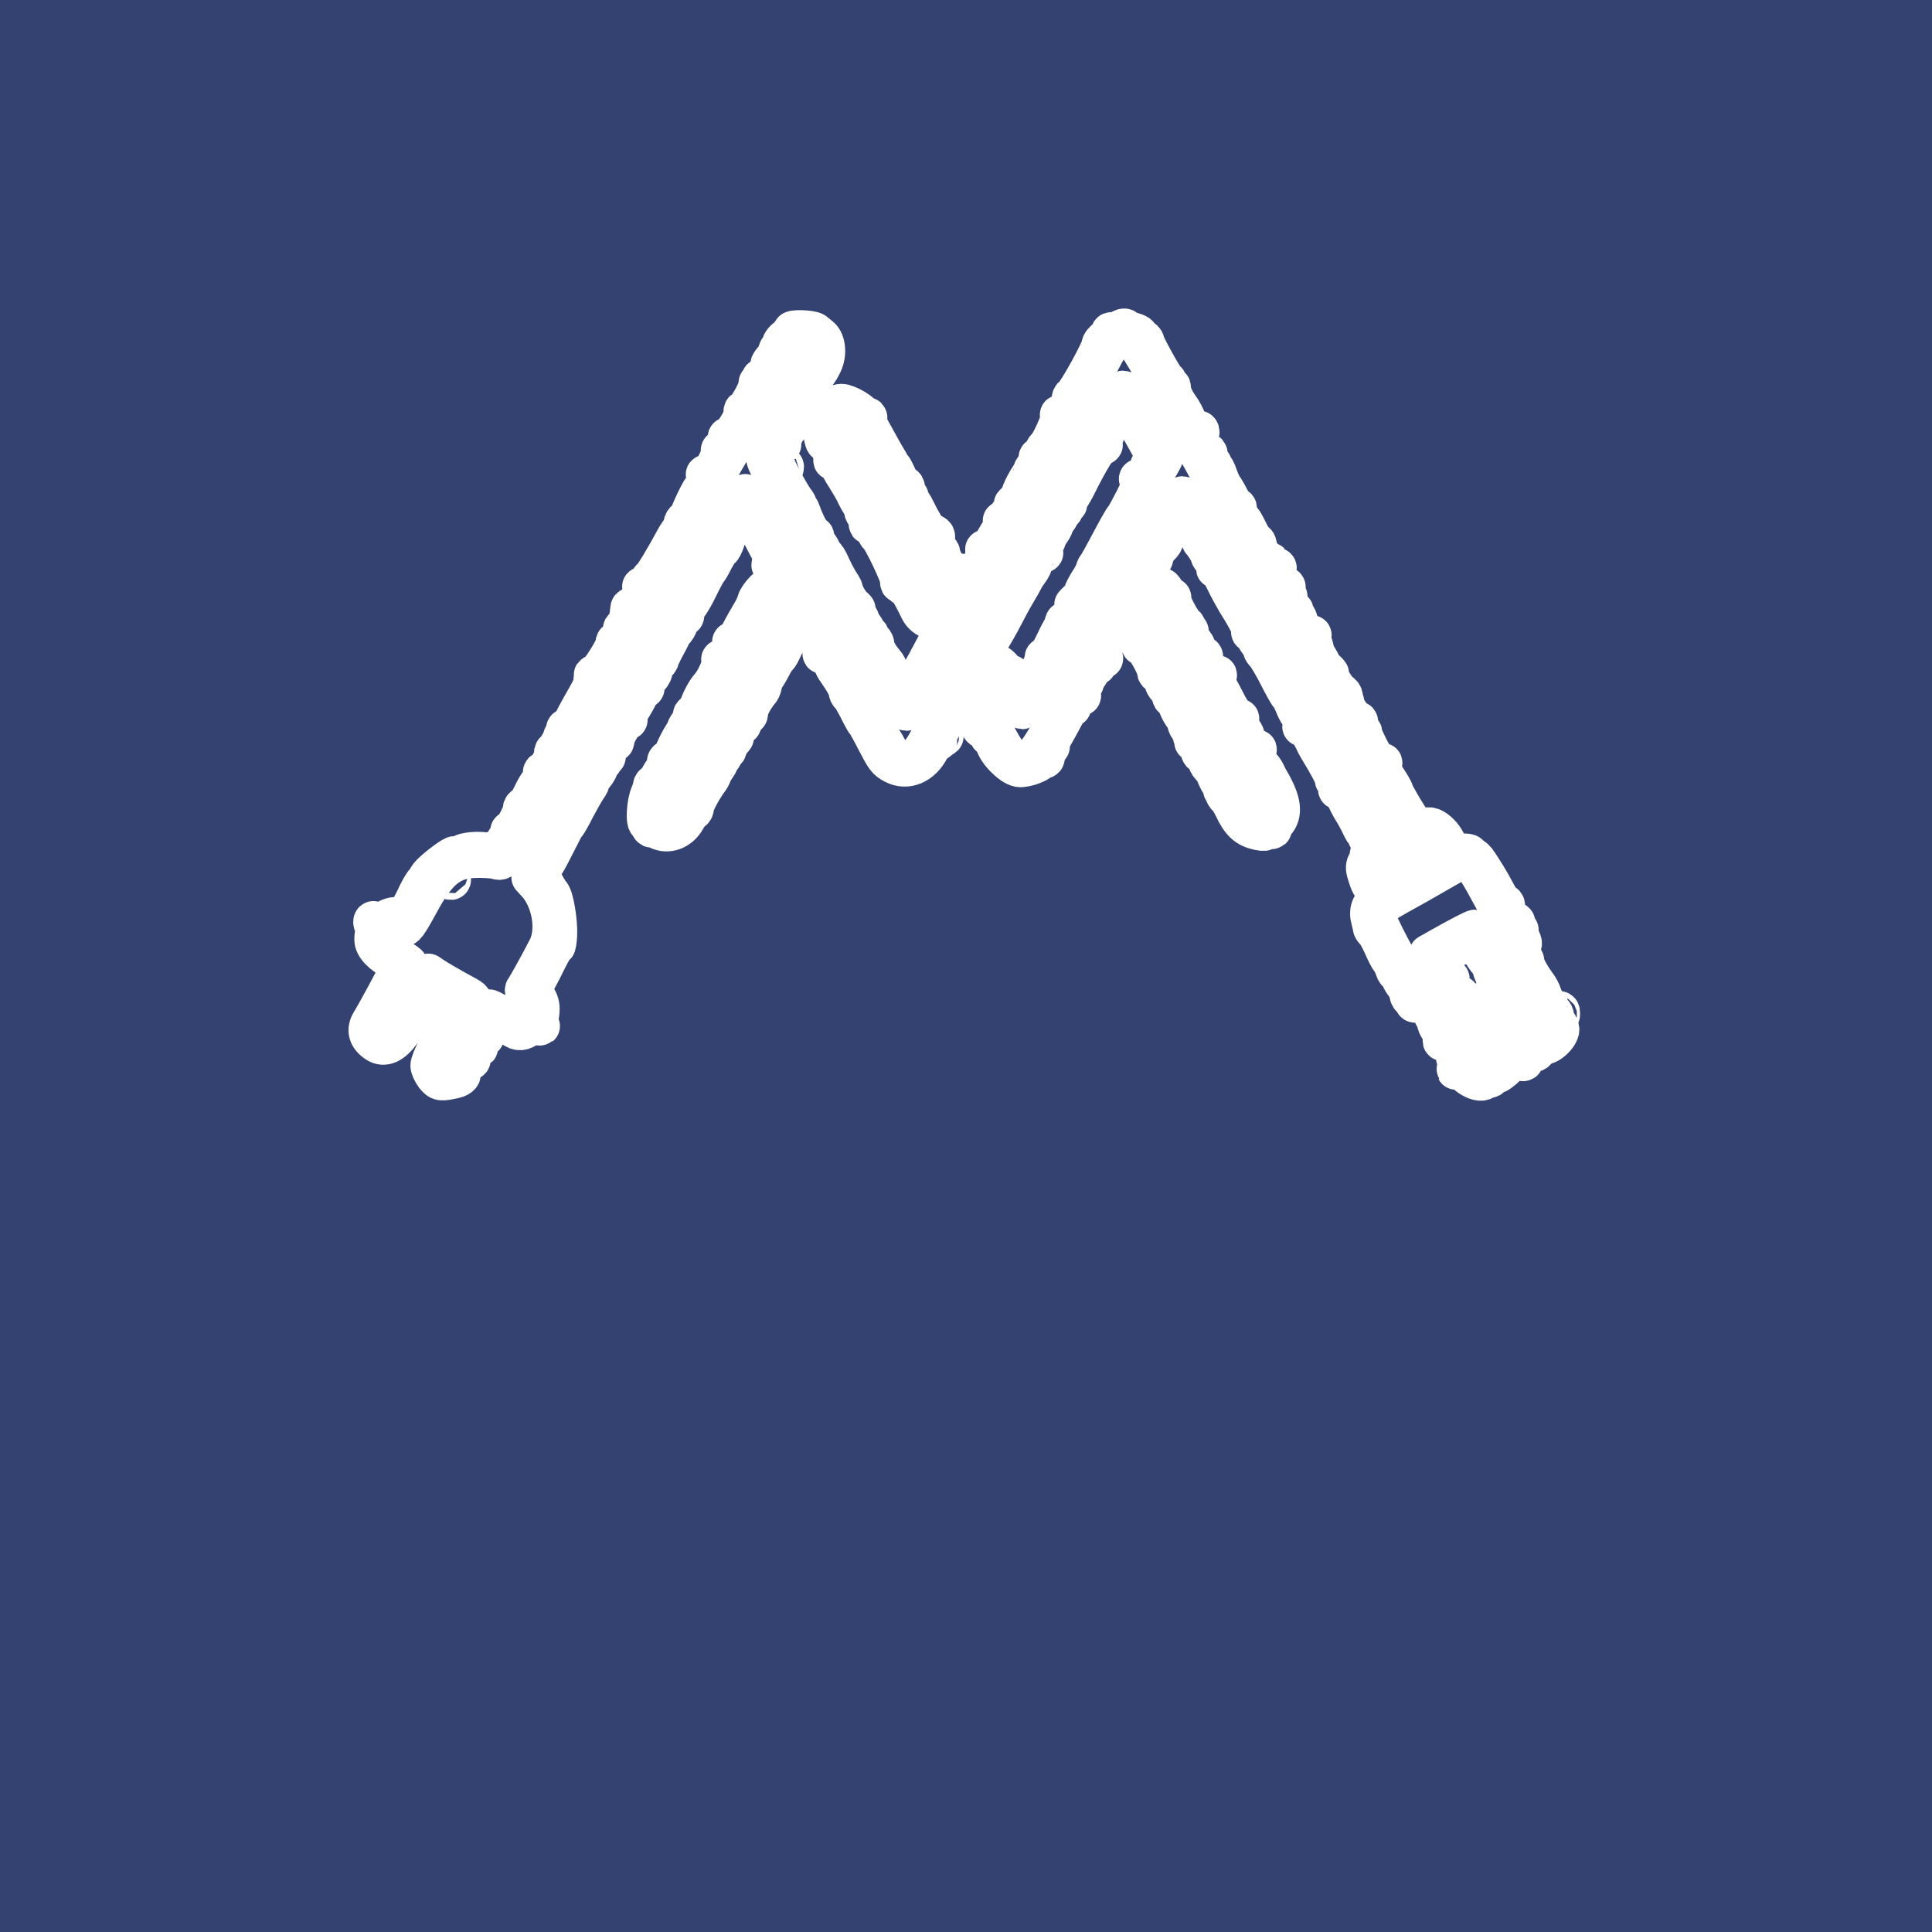
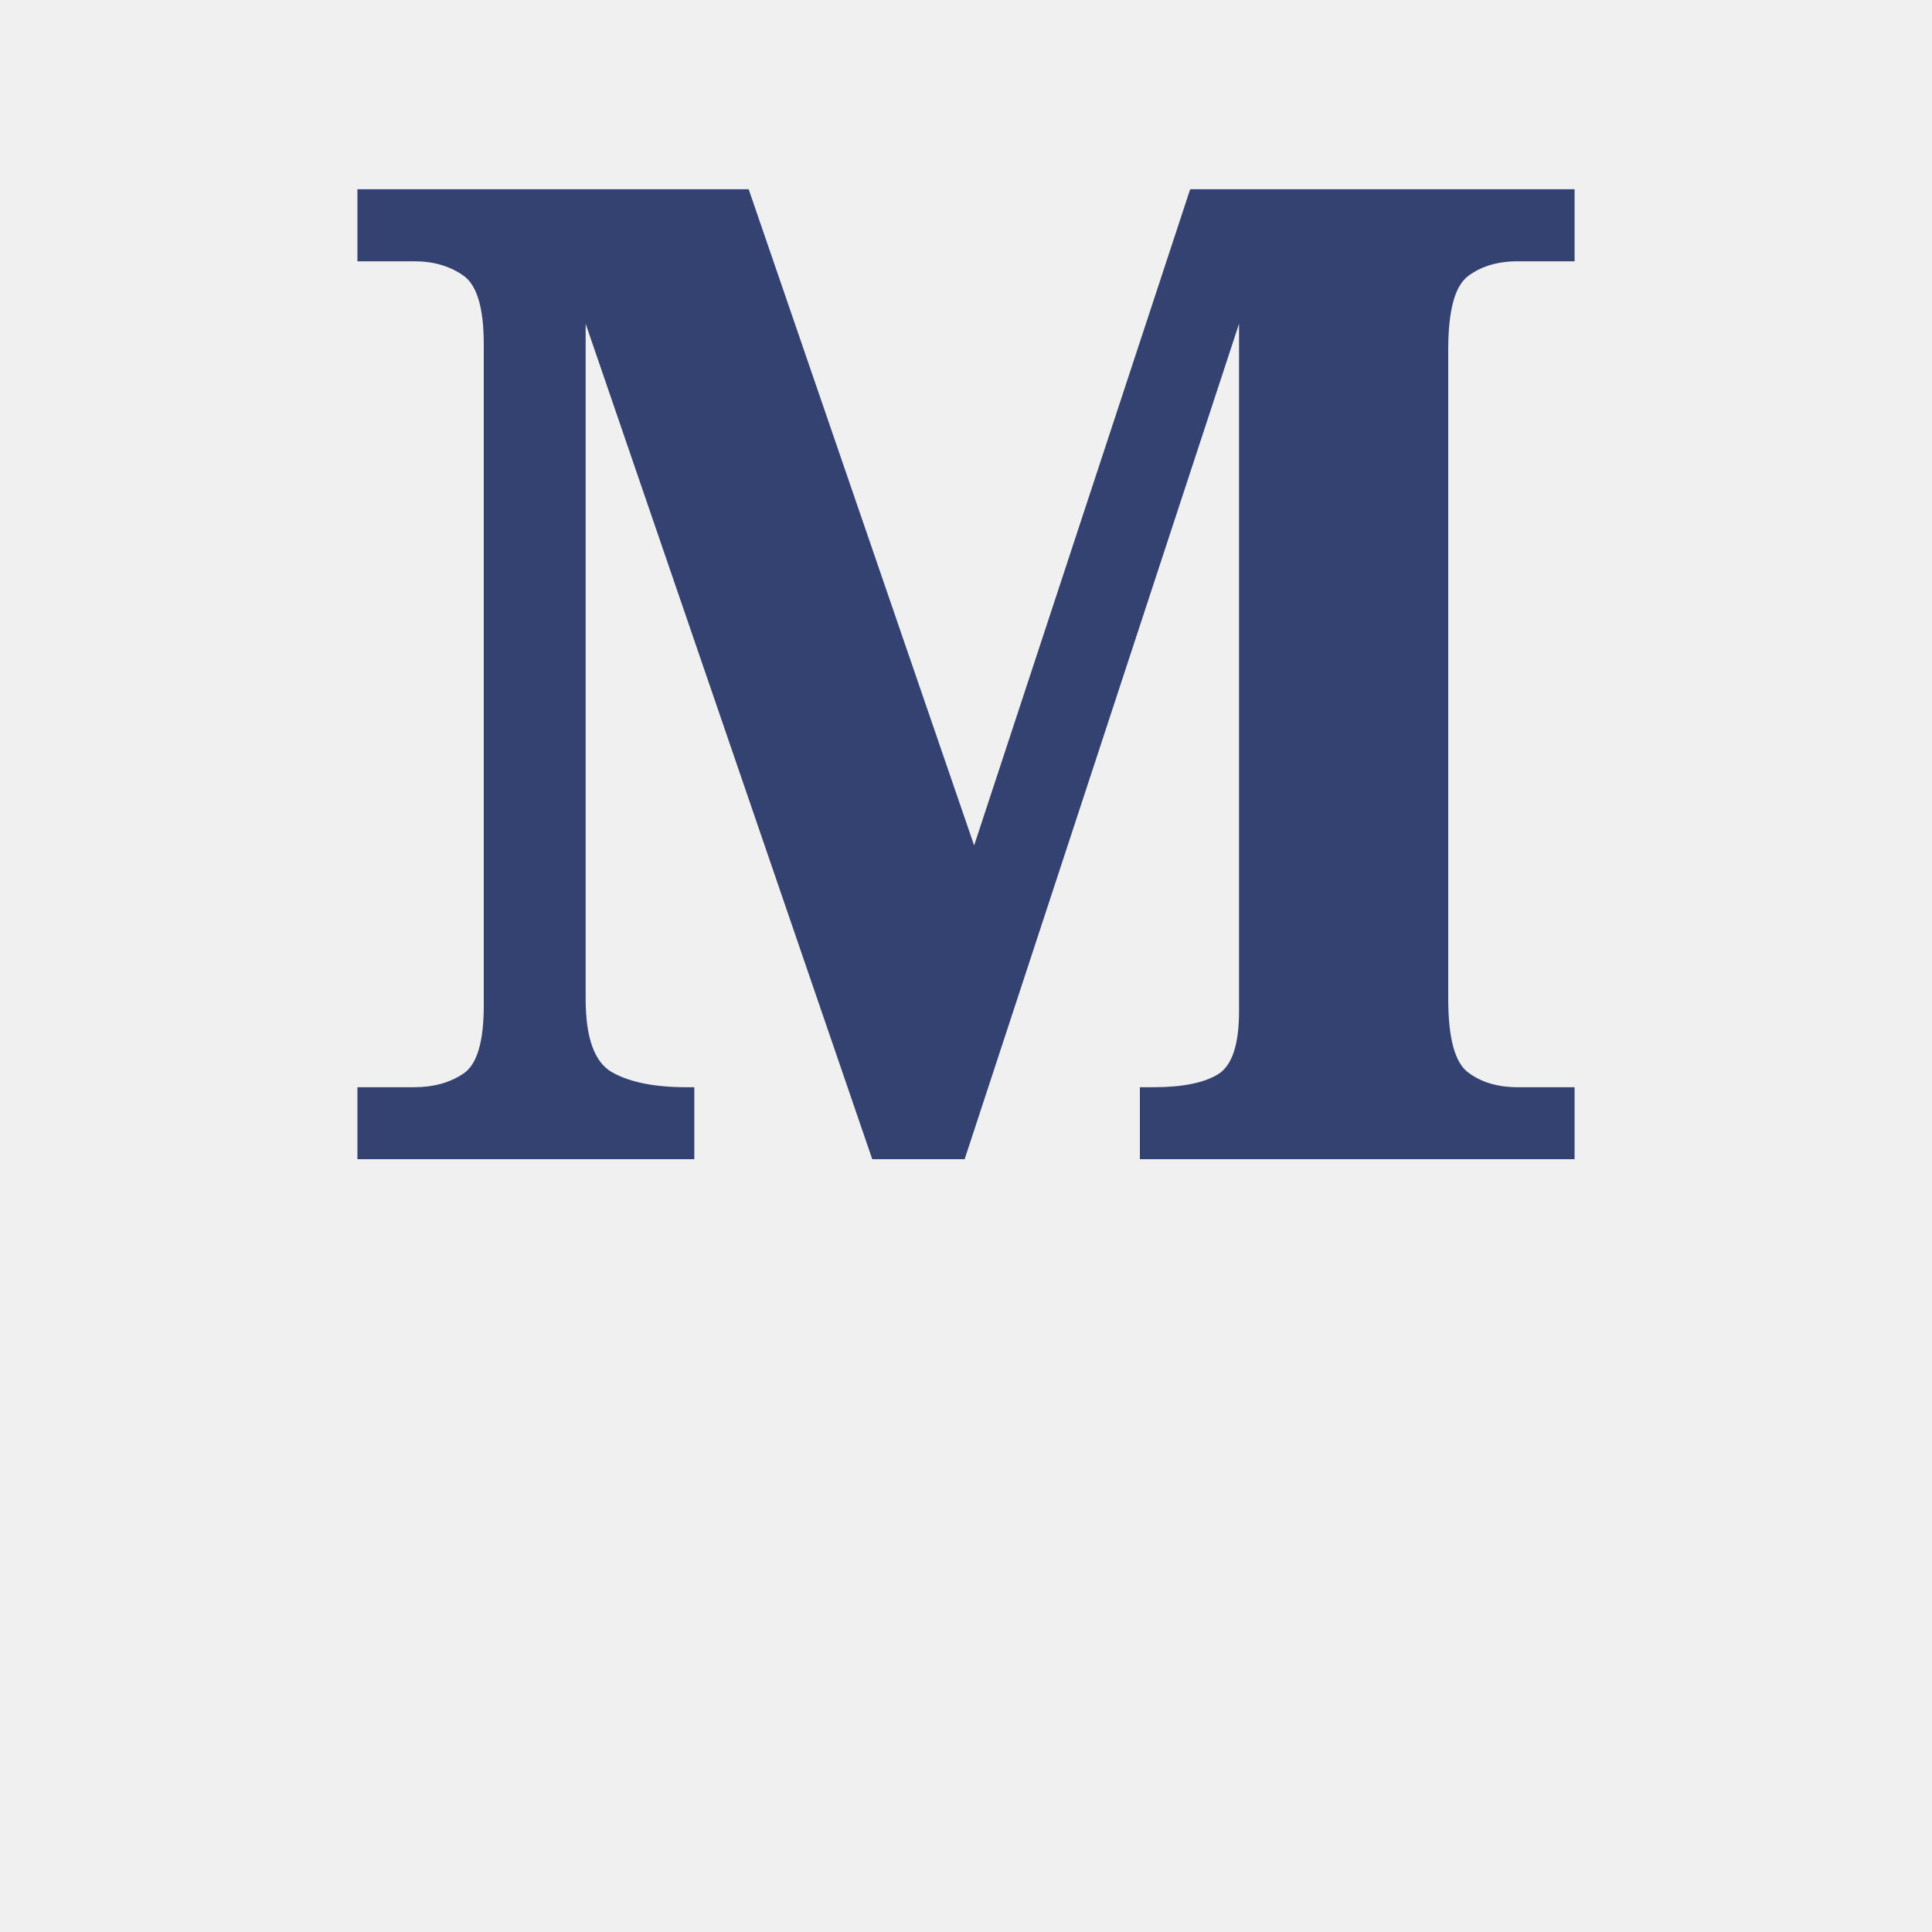
<svg xmlns="http://www.w3.org/2000/svg" width="512" height="512" viewBox="0 0 512 512">
-   <rect width="512" height="512" fill="#344271" />
-   <g transform="translate(-43.4,20.1) scale(0.583)">
-     <g transform="translate(0,572) scale(0.1,-0.1)" fill="#FFFFFF" stroke="#FFFFFF" stroke-width="180" stroke-linejoin="round" stroke-linecap="round">
-       <path d="M5835 4564 c-11 -8 -25 -12 -33 -9 -7 2 -11 1 -8 -4 3 -5 -5 -16 -19 -25 -14 -9 -25 -23 -25 -31 0 -20 -109 -218 -126 -228 -7 -4 -11 -13 -8 -20 6 -16 -40 -79 -51 -69 -5 4 -5 1 -1 -6 7 -12 -46 -130 -64 -142 -4 -3 -10 -15 -14 -28 -4 -12 -12 -20 -17 -17 -5 3 -6 0 -3 -8 3 -8 -2 -21 -10 -30 -9 -9 -16 -18 -16 -21 0 -4 -11 -24 -25 -45 -13 -22 -27 -51 -31 -65 -3 -15 -14 -31 -23 -36 -9 -5 -12 -10 -8 -10 5 0 -1 -13 -12 -29 -12 -16 -21 -34 -21 -41 0 -6 -5 -8 -12 -4 -7 4 -8 3 -4 -5 4 -6 -1 -23 -11 -39 -10 -15 -27 -44 -37 -65 -14 -28 -22 -34 -29 -25 -6 9 -7 8 -3 -5 5 -15 -29 -91 -54 -122 -11 -13 -50 -80 -75 -130 -9 -16 -31 -57 -50 -90 -19 -33 -53 -97 -77 -142 -23 -45 -45 -80 -48 -78 -3 2 -6 -4 -7 -14 -2 -21 -42 -91 -53 -91 -9 0 -28 28 -65 95 -14 25 -22 45 -19 45 4 0 -1 10 -12 23 -26 30 -44 64 -44 82 0 9 -7 18 -15 21 -8 4 -12 10 -9 15 3 5 0 9 -5 9 -6 0 -11 6 -11 14 0 7 -7 19 -15 26 -9 7 -13 15 -11 18 3 3 -4 18 -16 35 -13 19 -16 28 -7 23 7 -4 4 1 -8 11 -18 15 -42 56 -47 83 -1 3 -9 16 -18 30 -9 14 -26 46 -38 73 -11 26 -25 47 -30 47 -6 0 -10 6 -10 13 0 8 -9 24 -20 37 -11 12 -17 27 -14 31 3 5 1 9 -4 9 -10 0 -41 59 -57 107 -4 13 -11 21 -15 18 -4 -3 -11 2 -14 11 -4 10 -2 13 7 8 6 -4 5 1 -4 12 -9 10 -37 58 -62 105 -42 79 -54 127 -29 122 5 -1 9 5 8 15 0 9 5 16 12 14 8 -1 11 2 8 7 -6 9 20 67 34 76 5 3 7 12 3 20 -3 8 -1 15 3 15 5 0 23 26 39 58 17 31 33 59 36 62 9 7 40 69 38 76 0 4 3 10 8 13 5 3 17 23 27 44 20 43 15 98 -10 120 -8 6 -20 17 -27 22 -14 11 -108 14 -101 3 3 -4 -9 -17 -25 -29 -17 -12 -27 -28 -24 -35 3 -8 0 -14 -6 -14 -6 0 -11 -7 -11 -15 0 -8 -8 -23 -17 -32 -10 -10 -18 -22 -19 -28 -1 -24 -25 -66 -34 -60 -6 4 -7 -1 -3 -11 4 -12 3 -15 -6 -10 -8 5 -11 3 -9 -7 3 -17 -52 -117 -65 -117 -4 0 -5 -4 -2 -10 8 -14 -56 -120 -69 -113 -5 3 -6 1 -2 -5 9 -15 -15 -63 -28 -55 -6 3 -8 3 -4 -2 4 -4 -7 -34 -24 -67 -23 -43 -34 -55 -41 -46 -6 9 -7 8 -3 -4 3 -10 1 -28 -4 -40 -5 -13 -9 -18 -9 -13 -1 6 -15 -19 -33 -55 -17 -36 -31 -69 -30 -73 1 -4 -5 -10 -13 -13 -8 -4 -15 -14 -15 -23 0 -9 -5 -22 -11 -28 -5 -5 -18 -24 -27 -41 -44 -82 -96 -168 -104 -173 -6 -3 -9 -9 -9 -13 3 -21 -1 -26 -21 -26 -19 0 -20 -2 -8 -10 13 -9 13 -11 0 -20 -8 -5 -11 -10 -7 -10 5 0 0 -14 -10 -30 -10 -17 -23 -28 -30 -26 -7 3 -14 1 -14 -4 -5 -37 -7 -52 -8 -70 0 -11 -6 -19 -13 -18 -7 2 -13 -1 -13 -7 -2 -23 -17 -55 -26 -55 -5 0 -8 -3 -7 -7 5 -17 -75 -143 -90 -144 -11 0 -12 -2 -4 -6 6 -2 12 -9 12 -14 0 -6 -5 -7 -11 -4 -6 4 -9 1 -8 -6 3 -14 -6 -32 -56 -119 -14 -25 -31 -57 -38 -73 -6 -15 -17 -25 -23 -23 -7 3 -10 -3 -7 -15 3 -11 0 -19 -6 -19 -7 0 -10 -4 -7 -9 3 -5 -1 -14 -9 -21 -8 -7 -13 -16 -10 -20 3 -4 -2 -11 -11 -14 -9 -4 -14 -9 -11 -12 8 -9 -31 -84 -43 -84 -6 0 -9 -3 -9 -7 3 -18 -2 -32 -13 -45 -7 -7 -23 -34 -35 -60 -13 -27 -27 -48 -33 -48 -5 0 -10 -6 -10 -12 0 -23 -46 -109 -54 -101 -4 4 -4 0 -1 -9 4 -9 0 -18 -8 -21 -9 -3 -18 -19 -22 -36 -8 -36 -24 -49 -36 -30 -6 10 -9 10 -9 2 0 -7 -6 -10 -13 -7 -31 11 -104 10 -130 -3 -16 -8 -31 -12 -34 -9 -5 5 -75 -46 -110 -81 -12 -12 -19 -24 -15 -27 3 -3 0 -6 -6 -6 -6 0 -23 -26 -38 -57 -43 -92 -61 -114 -90 -107 -15 4 -37 -1 -60 -16 -29 -17 -39 -18 -45 -8 -6 9 -9 9 -9 1 0 -6 5 -15 10 -18 6 -4 7 -12 3 -18 -5 -7 -8 -25 -8 -42 -1 -31 36 -70 98 -101 24 -13 38 -44 20 -44 -5 0 -13 -10 -19 -23 -19 -39 -94 -177 -114 -209 -22 -36 -12 -68 27 -94 35 -22 72 -5 114 54 19 26 35 50 35 55 1 4 2 14 3 22 0 9 11 20 24 25 12 5 16 9 9 9 -12 1 2 29 31 66 4 6 13 18 20 28 12 17 14 17 42 -5 16 -12 26 -17 22 -10 -5 6 8 2 27 -11 21 -13 33 -28 30 -36 -3 -11 -1 -11 9 -3 14 12 27 7 27 -10 0 -5 -5 -6 -12 -2 -6 4 -8 3 -5 -4 10 -15 -3 -43 -17 -35 -6 3 -8 3 -4 -2 4 -4 0 -22 -9 -39 -10 -17 -16 -34 -15 -38 1 -5 -3 -8 -8 -8 -6 0 -10 -6 -10 -14 0 -8 -3 -16 -7 -18 -13 -5 -63 -107 -63 -127 0 -10 10 -31 21 -46 22 -27 26 -27 91 -13 10 2 21 8 25 13 4 4 2 5 -4 1 -7 -4 -13 -2 -13 3 0 6 4 11 9 11 5 0 14 14 21 31 8 18 18 28 26 25 8 -3 11 0 8 9 -8 19 15 57 28 49 7 -4 8 -3 4 4 -8 14 18 55 28 45 4 -4 4 1 0 11 -5 12 -2 23 8 30 15 11 18 17 18 36 0 6 7 10 15 10 8 0 15 -5 15 -11 0 -5 5 -7 10 -4 6 3 10 1 10 -4 0 -6 8 -11 18 -11 9 0 26 -7 36 -15 26 -20 46 -19 76 5 19 14 28 16 40 7 12 -9 13 -9 3 3 -14 16 -18 34 -5 26 5 -3 9 12 10 33 2 26 -4 46 -19 65 l-21 26 22 43 c13 23 37 70 54 105 17 35 34 61 36 58 3 -2 6 19 8 47 3 61 -15 173 -32 190 -6 7 -17 24 -25 40 -8 15 -18 27 -22 27 -10 0 1 42 16 60 7 8 25 40 40 70 54 106 58 115 65 120 3 3 21 34 39 70 19 36 42 77 53 93 11 15 16 27 13 27 -4 0 5 14 19 31 14 17 24 35 20 40 -3 5 1 12 10 15 9 3 12 12 9 21 -4 11 -2 14 6 9 6 -4 11 -4 10 1 -4 12 23 63 33 63 4 0 7 3 6 8 -4 15 46 101 55 95 6 -3 7 -1 3 6 -4 6 1 23 12 39 11 15 27 44 37 64 9 21 21 36 25 33 5 -3 7 3 6 12 -2 10 7 27 19 38 12 12 19 27 17 34 -3 8 3 20 12 27 10 7 18 18 19 26 2 7 15 35 30 62 15 27 27 52 27 57 0 5 4 9 9 9 5 0 15 16 21 35 6 19 16 33 21 30 5 -4 6 1 3 9 -3 8 3 23 13 33 11 11 34 50 52 88 19 39 37 72 40 75 4 3 18 26 31 53 14 26 28 47 32 47 3 0 12 17 19 38 6 20 15 39 18 42 3 3 15 23 26 45 11 22 26 46 33 54 18 19 32 0 103 -141 12 -24 42 -78 67 -122 37 -64 42 -80 31 -88 -11 -8 -11 -9 3 -5 12 4 22 -6 38 -41 12 -26 25 -49 29 -52 11 -8 92 -154 90 -164 0 -5 5 -13 13 -17 11 -7 10 -11 -2 -19 -12 -8 -11 -10 7 -10 18 0 34 -21 38 -50 0 -3 15 -26 33 -52 17 -26 32 -53 32 -62 0 -8 4 -17 9 -21 5 -3 22 -31 38 -63 15 -31 31 -59 34 -62 4 -3 24 -39 45 -80 43 -83 49 -91 81 -108 59 -32 127 -3 164 69 11 22 24 37 29 34 6 -3 7 1 4 10 -4 9 2 28 13 43 10 15 25 42 32 60 8 17 18 32 23 32 5 0 6 5 3 10 -3 6 -1 10 4 10 6 0 11 6 11 14 0 8 7 22 16 30 8 9 13 16 9 16 -8 0 26 64 38 72 6 3 12 15 13 24 2 10 11 24 21 32 10 7 18 18 18 25 0 12 24 59 65 127 11 19 30 53 41 75 11 22 33 63 49 90 17 28 33 57 37 65 3 8 15 26 25 39 10 13 18 30 18 37 0 20 32 54 44 47 6 -4 5 0 -2 9 -10 12 -9 18 3 28 8 7 15 17 15 22 0 6 9 22 20 38 11 15 17 29 14 32 -2 3 2 11 11 18 8 7 15 19 15 26 0 8 5 14 10 14 6 0 10 7 10 15 0 8 5 15 11 15 5 0 8 4 4 9 -3 5 -1 12 4 16 5 3 21 29 36 58 63 127 107 197 118 190 6 -3 7 -1 3 5 -6 11 28 91 44 102 4 3 15 24 25 47 12 26 23 39 32 36 7 -3 13 -11 13 -19 0 -8 4 -14 9 -14 5 0 11 -8 15 -17 3 -10 24 -49 46 -88 22 -38 45 -81 50 -94 12 -28 4 -64 -12 -55 -7 5 -9 1 -5 -9 4 -10 1 -17 -5 -17 -6 0 -9 -3 -5 -6 10 -10 -22 -36 -35 -28 -10 5 -10 4 -1 -6 9 -10 4 -28 -24 -84 -20 -39 -41 -78 -48 -86 -7 -8 -36 -60 -65 -115 -29 -55 -55 -102 -59 -105 -3 -3 -7 -12 -9 -20 -2 -8 -14 -32 -28 -52 -13 -21 -24 -42 -24 -48 0 -6 -12 -23 -27 -37 -16 -15 -22 -23 -15 -19 6 4 12 5 12 2 0 -12 -43 -76 -52 -76 -5 0 -6 -4 -3 -10 3 -5 3 -10 -2 -10 -4 0 -23 -34 -42 -75 -19 -41 -38 -72 -43 -69 -5 4 -8 0 -6 -7 3 -15 -66 -144 -90 -168 -8 -9 -17 -10 -23 -4 -18 18 -48 86 -42 96 3 6 2 7 -3 4 -6 -3 -18 7 -29 23 -11 16 -30 30 -42 33 -13 2 -21 2 -19 -1 3 -2 -6 -19 -19 -37 -14 -17 -25 -37 -25 -43 0 -6 -4 -12 -10 -14 -5 -1 -12 -20 -15 -40 -5 -29 0 -50 20 -89 19 -38 23 -55 15 -64 -9 -11 -7 -12 10 -8 11 3 20 2 19 -3 -4 -23 2 -45 11 -39 6 4 13 -8 17 -25 7 -39 72 -106 109 -113 30 -5 108 25 96 38 -4 4 0 6 9 2 13 -4 16 -1 12 14 -3 11 0 19 6 19 7 0 9 5 6 10 -3 6 -1 10 6 10 7 0 9 3 6 7 -4 3 4 25 17 47 13 23 34 60 46 84 12 23 26 42 32 42 5 0 6 5 3 10 -3 6 -2 10 3 10 5 0 12 9 15 21 4 14 10 18 19 14 10 -6 10 -5 1 5 -9 10 -7 17 7 33 11 11 17 23 15 27 -3 4 1 13 9 19 8 7 17 23 20 37 4 16 11 22 19 18 7 -4 9 -4 5 1 -11 12 12 36 26 28 8 -5 8 -3 0 8 -8 10 -4 26 16 62 14 26 29 45 33 42 4 -3 5 -2 2 2 -3 3 0 12 6 20 6 7 8 13 3 13 -5 0 -4 4 1 8 6 4 24 34 40 67 17 33 32 62 35 65 3 3 16 25 29 50 13 25 30 52 37 61 8 8 14 23 14 32 0 9 5 17 10 17 6 0 10 8 10 18 0 10 11 29 25 42 13 12 22 26 20 31 -3 4 11 35 31 68 31 53 39 60 52 49 13 -11 14 -10 3 10 -6 12 -7 22 -2 22 11 0 51 -66 51 -86 0 -8 4 -14 10 -14 5 0 13 -12 16 -27 4 -16 10 -30 13 -33 10 -8 38 -54 37 -61 -1 -3 7 -13 17 -23 9 -10 14 -23 10 -29 -3 -7 -3 -9 2 -5 4 4 21 -20 37 -53 16 -34 41 -79 54 -101 50 -79 73 -126 66 -133 -4 -5 -1 -5 6 -1 6 4 12 2 12 -3 0 -21 2 -26 22 -53 11 -16 17 -28 14 -28 -3 0 2 -8 12 -18 9 -10 35 -54 57 -97 22 -44 45 -85 51 -91 6 -7 17 -27 24 -46 7 -18 20 -41 28 -50 8 -10 12 -25 8 -35 -4 -9 -4 -14 0 -11 7 8 33 -23 52 -62 6 -14 16 -32 21 -40 42 -68 71 -123 71 -135 0 -8 5 -15 11 -15 6 0 9 -9 6 -20 -3 -11 -2 -18 3 -15 9 6 33 -21 36 -39 1 -7 13 -30 26 -52 14 -21 31 -54 39 -71 8 -18 17 -33 21 -33 5 0 8 -7 8 -15 0 -8 4 -15 9 -15 10 0 20 -23 27 -57 4 -23 -4 -29 -21 -15 -6 4 -7 3 -3 -2 4 -6 1 -18 -8 -27 -12 -13 -14 -26 -9 -46 17 -58 25 -73 42 -73 8 0 11 -5 8 -10 -8 -13 137 61 146 74 4 5 14 6 22 3 10 -4 14 -1 11 6 -3 9 40 37 66 42 4 1 60 26 68 31 1 1 5 11 7 23 9 46 -72 128 -99 101 -16 -16 -46 -12 -53 8 -4 9 -9 19 -12 22 -11 9 -81 128 -81 137 0 4 -15 31 -34 59 -27 40 -32 54 -23 63 9 9 9 11 -3 6 -11 -4 -25 14 -50 62 -19 37 -34 70 -32 75 1 4 -2 8 -8 8 -5 0 -10 12 -10 28 0 21 -2 24 -10 12 -7 -11 -10 -11 -10 -2 0 7 -11 29 -25 49 -13 20 -22 40 -20 44 3 4 -2 9 -10 13 -8 3 -15 11 -15 18 0 9 3 8 10 -2 6 -9 10 -10 10 -3 0 7 -6 16 -14 20 -17 10 -61 83 -50 83 4 0 -3 9 -15 19 -12 11 -22 22 -21 25 0 4 -7 17 -15 30 -9 13 -17 33 -18 45 -1 11 -8 23 -15 26 -12 4 -12 8 -1 22 8 9 9 14 2 10 -13 -8 -51 35 -59 70 -4 12 -10 23 -16 23 -5 0 -6 5 -3 10 3 6 2 10 -4 10 -6 0 -13 11 -17 25 -3 14 -10 25 -15 25 -5 0 -9 5 -9 11 0 5 5 7 12 3 7 -4 8 -3 4 5 -4 6 -12 9 -17 6 -13 -9 -11 9 4 24 10 10 9 11 -5 6 -19 -7 -43 28 -32 47 4 7 3 8 -4 4 -15 -9 -33 28 -26 51 5 14 4 15 -4 4 -9 -12 -12 -10 -17 11 -4 15 -13 29 -21 32 -8 3 -14 17 -14 31 0 14 -4 25 -9 25 -5 0 -19 21 -32 48 -12 26 -26 49 -29 52 -9 7 -24 43 -22 53 1 4 -2 7 -6 7 -5 0 -17 17 -28 38 -10 20 -24 44 -30 52 -6 8 -17 32 -24 53 -6 20 -16 37 -21 37 -6 0 -8 4 -5 9 3 5 -1 12 -10 15 -10 4 -14 14 -11 26 3 11 2 18 -1 16 -4 -2 -20 14 -36 37 -17 22 -25 38 -19 34 11 -7 28 22 18 31 -3 3 -5 0 -5 -6 0 -24 -37 11 -50 47 -7 20 -23 50 -35 66 -23 31 -41 73 -37 88 1 5 -2 6 -8 2 -9 -5 -12 1 -9 21 0 4 -3 10 -9 13 -9 6 -95 161 -94 171 0 3 -2 7 -5 10 -4 3 -3 -2 1 -10 4 -8 0 -6 -8 4 -9 11 -16 23 -16 27 0 4 -12 10 -27 14 -15 3 -30 10 -33 15 -3 5 -14 2 -25 -6z m-1388 -46 c40 -38 34 -64 -57 -223 -12 -22 -36 -65 -53 -95 -47 -87 -88 -163 -104 -191 -14 -24 -12 -30 31 -108 25 -46 46 -87 46 -90 0 -4 13 -27 28 -52 15 -24 49 -82 74 -129 25 -47 63 -114 85 -150 21 -36 56 -99 77 -140 21 -41 42 -79 46 -85 4 -5 22 -37 40 -70 83 -153 193 -346 201 -351 5 -3 9 0 9 7 0 6 22 48 49 93 26 44 63 110 81 146 34 69 66 126 110 200 29 49 148 259 199 353 69 127 162 296 208 377 11 19 36 64 55 100 43 79 69 125 118 210 21 36 50 90 65 120 36 72 62 100 95 100 43 0 70 -35 169 -220 52 -96 117 -215 146 -265 29 -49 68 -119 87 -155 19 -36 78 -141 130 -235 53 -93 108 -192 123 -220 15 -27 56 -99 90 -160 34 -60 82 -146 105 -190 24 -44 54 -97 67 -117 12 -21 23 -39 23 -42 0 -2 30 -57 67 -122 36 -66 78 -141 93 -169 15 -27 60 -109 101 -180 41 -72 80 -142 87 -155 7 -14 19 -33 27 -44 13 -17 15 -17 37 -2 34 24 61 20 81 -13 23 -39 22 -47 -8 -63 -114 -61 -158 -85 -208 -116 -31 -19 -58 -33 -60 -31 -1 2 -11 22 -21 44 -18 39 -18 40 4 57 12 10 28 18 36 18 20 0 18 6 -21 70 -19 32 -35 60 -35 63 0 2 -25 49 -56 103 -31 55 -72 128 -91 164 -19 36 -39 74 -46 85 -27 44 -56 94 -89 155 -20 36 -45 81 -56 100 -11 19 -38 69 -59 110 -21 41 -41 77 -44 80 -4 3 -31 50 -61 105 -30 55 -64 116 -75 135 -11 20 -40 71 -63 115 -24 44 -54 97 -67 117 -12 21 -23 42 -23 48 0 5 -4 10 -8 10 -4 0 -14 16 -21 35 -7 19 -18 41 -24 48 -7 7 -23 34 -37 60 -13 26 -27 47 -30 47 -5 0 -108 -178 -168 -290 -67 -125 -145 -266 -152 -275 -4 -5 -26 -44 -48 -85 -21 -41 -67 -124 -102 -185 -34 -60 -88 -157 -120 -215 -88 -160 -118 -183 -185 -141 -22 13 -48 54 -94 147 l-65 128 35 65 c19 35 39 66 45 68 6 2 34 -39 63 -92 29 -52 56 -95 60 -95 10 0 72 100 122 195 55 106 74 139 79 145 3 3 17 28 31 55 14 28 59 109 99 180 40 72 77 137 81 145 5 8 33 59 64 113 30 54 55 100 55 102 0 3 25 50 55 105 l56 100 -37 67 c-67 125 -136 243 -143 243 -4 0 -15 -15 -24 -32 -48 -95 -260 -479 -333 -605 -30 -50 -54 -94 -54 -97 0 -4 -18 -36 -40 -72 -22 -36 -40 -67 -40 -69 0 -2 -148 -269 -197 -355 -83 -145 -155 -275 -184 -333 -41 -82 -68 -114 -105 -123 -37 -10 -72 12 -98 61 -11 22 -24 41 -28 43 -5 2 -8 8 -8 13 0 4 -20 43 -45 85 -25 41 -45 78 -45 81 0 3 -22 42 -50 88 -27 46 -50 85 -50 87 0 3 -32 61 -71 129 -88 153 -118 208 -181 329 -28 52 -53 100 -58 105 -7 10 -45 76 -85 152 l-23 43 -60 -103 c-33 -56 -84 -147 -115 -202 -87 -160 -109 -199 -117 -210 -6 -9 -46 -82 -106 -195 -11 -19 -21 -37 -24 -40 -3 -3 -14 -23 -25 -45 -11 -22 -27 -51 -36 -65 -9 -14 -42 -74 -74 -135 -32 -60 -61 -112 -64 -115 -3 -3 -14 -21 -25 -40 -25 -48 -278 -505 -305 -554 l-22 -39 24 -26 c69 -75 93 -213 51 -296 -32 -63 -96 -179 -104 -188 -4 -5 6 -21 21 -37 35 -35 37 -63 4 -95 -32 -33 -52 -31 -125 10 -69 39 -70 39 -70 24 0 -13 -85 -165 -137 -247 -38 -60 -66 -66 -92 -21 -13 24 -12 30 21 85 19 32 52 91 73 129 20 39 44 78 53 88 18 20 24 15 -63 62 -38 21 -82 47 -97 57 l-27 18 -82 -146 c-83 -146 -106 -171 -141 -153 -35 19 -31 46 21 135 28 47 51 88 51 89 0 2 14 27 30 55 17 28 30 54 30 58 0 4 -17 16 -37 27 -91 49 -117 101 -73 145 22 22 75 27 84 8 7 -18 23 4 76 101 83 155 146 204 260 205 36 1 76 -2 90 -6 28 -8 25 -11 115 157 20 39 54 99 75 135 21 36 49 85 62 110 14 25 37 66 51 92 46 82 73 131 107 193 19 33 44 77 57 97 13 21 23 40 23 43 0 2 47 88 105 191 58 103 105 189 105 191 0 3 33 62 74 131 82 142 150 263 221 397 26 50 56 102 66 117 11 14 19 30 19 35 0 4 11 24 24 43 13 19 54 94 91 165 97 186 143 263 163 274 28 17 64 12 89 -11z m-817 -1238 c0 -5 -2 -10 -4 -10 -3 0 -8 5 -11 10 -3 6 -1 10 4 10 6 0 11 -4 11 -10z" />
-       <path d="M4416 3493 c-6 -14 -5 -15 5 -6 7 7 10 15 7 18 -3 3 -9 -2 -12 -12z" />
-       <path d="M5765 3310 c-3 -5 -1 -10 4 -10 6 0 11 5 11 10 0 6 -2 10 -4 10 -3 0 -8 -4 -11 -10z" />
-       <path d="M6695 2870 c-3 -5 -1 -10 4 -10 6 0 11 5 11 10 0 6 -2 10 -4 10 -3 0 -8 -4 -11 -10z" />
-       <path d="M7125 2251 c-3 -5 -1 -12 5 -16 5 -3 10 1 10 9 0 18 -6 21 -15 7z" />
-       <path d="M2780 2081 c0 -6 4 -13 10 -16 6 -3 7 1 4 9 -7 18 -14 21 -14 7z" />
-       <path d="M4520 4205 c-12 -13 -26 -23 -29 -21 -3 2 -7 -8 -8 -22 -4 -40 7 -113 16 -108 4 3 14 -10 21 -29 8 -19 19 -35 24 -35 6 0 4 -5 -4 -10 -13 -8 -12 -10 3 -10 9 0 18 -4 18 -10 3 -21 5 -26 32 -68 15 -24 32 -53 38 -65 5 -12 18 -37 29 -54 11 -18 17 -33 13 -33 -3 0 2 -9 11 -19 10 -11 15 -25 10 -32 -4 -8 -3 -10 4 -5 8 4 16 -4 23 -21 5 -15 13 -30 17 -33 18 -12 103 -193 98 -206 -3 -9 -1 -12 4 -9 6 3 10 1 10 -6 0 -7 3 -9 7 -6 6 6 33 -38 67 -109 9 -19 27 -36 46 -43 23 -7 29 -7 24 1 -5 8 -1 9 10 5 9 -4 15 -3 11 2 -3 5 -1 11 3 13 12 4 62 116 62 137 0 9 -14 40 -30 70 -17 30 -30 60 -30 68 0 7 -4 13 -9 13 -5 0 -14 12 -20 28 -6 15 -22 45 -35 67 -13 22 -35 61 -48 88 -12 26 -27 47 -31 47 -5 0 -6 4 -2 9 3 5 1 12 -5 16 -5 3 -10 15 -10 26 0 11 -4 18 -9 15 -4 -3 -17 14 -27 37 -10 23 -21 44 -24 47 -3 3 -21 32 -40 65 -18 33 -44 79 -57 103 -13 23 -21 48 -17 54 4 7 3 8 -4 4 -7 -4 -12 -3 -12 3 0 17 -73 61 -101 61 -14 0 -36 -11 -49 -25z m118 -32 c10 -16 87 -152 171 -303 83 -151 156 -282 161 -290 5 -8 27 -49 49 -90 37 -71 38 -77 27 -112 -19 -52 -50 -103 -67 -106 -14 -2 -60 74 -170 278 -25 47 -64 118 -87 158 -23 41 -42 76 -42 79 0 2 -16 32 -37 66 -84 142 -142 256 -143 278 0 9 9 28 21 43 30 38 90 37 117 -1z" />
-       <path d="M4558 4143 c7 -3 16 -2 19 1 4 3 -2 6 -13 5 -11 0 -14 -3 -6 -6z" />
-       <path d="M4720 3916 c0 -2 7 -9 15 -16 9 -7 15 -8 15 -2 0 5 -7 12 -15 16 -8 3 -15 4 -15 2z" />
-       <path d="M4806 3747 c3 -10 9 -15 12 -12 3 3 0 11 -7 18 -10 9 -11 8 -5 -6z" />
-       <path d="M4296 3933 c-6 -14 -5 -15 5 -6 7 7 10 15 7 18 -3 3 -9 -2 -12 -12z" />
-       <path d="M4970 3636 c0 -2 7 -7 16 -10 8 -3 12 -2 9 4 -6 10 -25 14 -25 6z" />
-       <path d="M4250 3496 c0 -2 8 -10 18 -17 15 -13 16 -12 3 4 -13 16 -21 21 -21 13z" />
-       <path d="M6536 3473 c-6 -14 -5 -15 5 -6 7 7 10 15 7 18 -3 3 -9 -2 -12 -12z" />
-       <path d="M5100 3451 c0 -6 4 -13 10 -16 6 -3 7 1 4 9 -7 18 -14 21 -14 7z" />
-       <path d="M4220 3382 c-17 -17 -32 -39 -35 -50 -2 -11 -14 -37 -27 -58 -13 -22 -35 -60 -48 -86 -13 -26 -28 -44 -34 -41 -5 3 -6 1 -2 -5 9 -14 -33 -84 -47 -75 -6 3 -7 1 -3 -5 7 -13 -26 -90 -52 -118 -18 -21 -36 -53 -52 -96 -5 -16 -14 -28 -20 -28 -6 0 -9 -4 -5 -10 3 -5 -2 -18 -12 -30 -10 -11 -18 -24 -18 -28 0 -4 -8 -18 -17 -32 -9 -14 -24 -42 -33 -63 -9 -21 -22 -40 -30 -43 -8 -4 -12 -10 -9 -15 3 -5 -4 -22 -15 -38 -12 -16 -21 -34 -21 -39 0 -5 -7 -12 -15 -16 -8 -3 -14 -9 -13 -13 0 -4 -5 -21 -12 -38 -18 -40 -23 -135 -7 -132 7 1 11 -4 10 -10 -2 -7 0 -12 5 -11 4 1 16 -2 27 -8 45 -23 99 -3 127 47 12 21 25 39 30 39 4 0 8 7 8 15 0 15 30 73 61 117 11 14 19 29 19 33 0 4 9 19 20 35 11 15 17 30 13 34 -3 3 -1 6 5 6 7 0 12 7 12 15 0 8 5 15 10 15 6 0 10 6 10 14 0 8 8 22 18 32 9 10 15 18 14 18 -8 2 22 56 30 56 5 0 6 5 3 10 -3 6 -1 10 4 10 6 0 11 7 11 16 0 8 4 13 9 10 5 -4 8 2 7 11 -2 15 25 66 54 100 5 7 10 21 10 32 0 11 3 21 8 23 4 2 18 24 32 51 13 26 27 47 30 47 3 0 14 20 25 45 11 25 24 45 29 45 4 0 6 6 3 14 -9 22 5 27 20 8 13 -15 13 -14 3 6 -6 13 -9 29 -6 37 2 7 -7 34 -20 60 -14 26 -23 53 -20 61 3 8 2 12 -3 9 -6 -3 -13 0 -18 7 -4 7 -16 19 -25 26 -14 12 -21 9 -48 -16z m77 -66 c18 -32 33 -65 33 -72 0 -15 -47 -109 -101 -204 -17 -30 -44 -77 -59 -105 -57 -105 -84 -153 -145 -260 -35 -60 -88 -157 -120 -215 -31 -58 -66 -115 -78 -127 -38 -42 -109 -21 -122 36 -7 33 6 66 71 176 23 39 55 93 70 122 16 28 71 127 123 220 52 92 106 188 119 213 14 25 45 81 69 125 24 44 51 97 61 118 10 22 23 36 32 35 8 -2 29 -29 47 -62z" />
-       <path d="M5985 3390 c-4 -6 -12 -7 -18 -4 -7 4 -9 4 -5 -1 10 -11 -31 -67 -43 -59 -6 3 -9 0 -8 -7 1 -8 -1 -31 -5 -51 -6 -30 -4 -47 13 -79 12 -22 18 -46 15 -52 -4 -7 -3 -9 1 -4 8 7 68 -97 68 -120 0 -7 3 -10 7 -8 6 4 26 -29 28 -48 1 -4 8 -15 17 -23 8 -9 15 -22 15 -30 0 -8 4 -14 8 -14 5 0 15 -16 22 -35 8 -20 20 -41 27 -47 7 -6 13 -18 13 -28 0 -10 7 -23 15 -30 8 -7 13 -16 10 -20 -3 -5 -1 -11 5 -15 6 -4 7 -11 4 -17 -4 -7 -2 -8 5 -4 11 7 33 -32 24 -46 -2 -5 1 -8 7 -8 6 0 16 -13 21 -30 6 -16 15 -30 19 -30 4 0 15 -18 23 -39 9 -22 21 -42 27 -46 6 -3 8 -11 5 -16 -4 -5 -1 -9 5 -9 6 0 9 -4 5 -9 -3 -5 -1 -13 5 -16 6 -4 20 -25 31 -48 33 -70 59 -95 114 -107 24 -5 33 -4 28 3 -4 6 2 8 16 4 13 -3 20 -3 17 0 -3 4 4 17 16 30 35 38 28 94 -23 183 -5 8 -15 26 -21 40 -7 14 -18 29 -25 33 -7 4 -13 17 -13 27 0 10 -5 22 -11 26 -8 4 -7 9 2 15 11 7 10 9 -3 9 -15 0 -54 54 -46 63 2 1 -7 16 -20 31 -17 23 -20 31 -10 38 10 6 9 8 -3 8 -9 0 -31 30 -55 78 -21 42 -43 80 -48 84 -6 4 -5 13 4 22 11 14 10 16 -3 10 -19 -7 -60 52 -53 78 2 10 -1 15 -9 12 -8 -4 -16 6 -20 25 -4 17 -10 31 -15 31 -8 0 -23 38 -21 53 1 4 -4 7 -10 7 -5 0 -8 4 -5 9 4 5 2 11 -2 13 -15 6 -72 115 -64 123 4 5 1 5 -5 1 -8 -4 -13 -2 -13 6 0 8 -7 23 -16 34 -8 10 -12 12 -8 4 6 -12 4 -13 -7 -2 -16 15 -26 15 -34 2z m105 -157 c86 -161 100 -186 150 -273 20 -36 54 -96 75 -135 74 -137 188 -340 197 -352 6 -7 16 -32 23 -55 10 -36 10 -48 -1 -70 -16 -31 -63 -45 -94 -28 -22 12 -83 101 -100 146 -6 15 -19 38 -29 53 -10 14 -34 55 -53 91 -19 36 -77 142 -128 235 -51 94 -120 222 -153 285 l-60 114 34 63 c20 37 41 63 50 63 10 0 42 -48 89 -137z" />
-       <path d="M6090 3100 c0 -5 5 -10 11 -10 5 0 7 5 4 10 -3 6 -8 10 -11 10 -2 0 -4 -4 -4 -10z" />
-       <path d="M4414 3199 c-4 -7 -3 -9 4 -5 5 3 13 0 15 -6 4 -9 6 -10 6 -1 1 17 -16 25 -25 12z" />
-       <path d="M5016 2722 c-3 -5 1 -9 9 -9 8 0 12 4 9 9 -3 4 -7 8 -9 8 -2 0 -6 -4 -9 -8z" />
-       <path d="M7380 2178 c0 -5 -4 -7 -9 -4 -5 3 -14 -1 -21 -10 -7 -8 -19 -13 -27 -10 -8 3 -11 1 -8 -4 3 -6 1 -10 -4 -10 -22 0 -26 -2 -34 -16 -4 -8 -13 -14 -19 -14 -5 0 -30 -14 -55 -30 -25 -17 -47 -29 -50 -26 -3 2 -12 -2 -21 -10 -10 -8 -21 -14 -26 -13 -5 0 -12 -4 -15 -9 -3 -5 -17 -13 -30 -17 -18 -5 -22 -4 -16 6 5 8 4 11 -1 6 -5 -5 -9 -14 -9 -20 0 -7 -12 -18 -27 -25 -32 -15 -44 -49 -32 -89 4 -16 8 -32 8 -36 1 -4 6 -11 11 -15 6 -4 21 -32 35 -62 13 -30 29 -62 36 -70 6 -8 15 -25 18 -37 4 -13 12 -23 17 -23 5 0 9 -6 9 -12 0 -7 9 -24 20 -38 11 -14 20 -33 20 -43 0 -10 7 -20 15 -23 8 -4 13 -10 10 -14 -11 -18 104 26 138 51 19 15 31 59 16 59 -5 0 -9 6 -9 14 0 7 -7 19 -15 26 -9 7 -14 19 -11 26 3 7 0 15 -7 17 -19 6 6 30 65 62 43 23 50 25 38 9 -8 -10 0 -6 17 9 24 22 33 26 39 15 18 -27 33 -53 40 -68 4 -8 14 -23 23 -33 8 -10 16 -24 17 -31 1 -7 11 -32 22 -57 13 -28 17 -48 11 -55 -18 -22 -143 -78 -147 -65 -2 6 -10 18 -18 26 -8 8 -15 18 -14 22 0 19 -79 -5 -111 -33 -9 -8 -19 -11 -23 -7 -8 8 10 -42 22 -61 3 -6 7 -17 8 -24 2 -8 10 -22 18 -31 10 -11 14 -25 10 -36 -5 -11 -4 -16 3 -12 11 7 53 -45 53 -67 0 -8 5 -16 11 -18 9 -3 9 -10 0 -28 -11 -24 -11 -24 3 -6 12 15 16 16 16 5 0 -39 87 -88 105 -59 4 6 11 8 16 5 9 -6 13 8 9 35 -1 11 2 10 12 -3 13 -18 15 -17 41 4 19 14 26 27 22 38 -5 12 -3 13 6 4 7 -7 19 -9 34 -3 13 5 26 6 30 2 4 -4 6 -2 5 3 -5 22 1 36 13 34 31 -4 46 3 52 21 4 14 12 19 23 16 25 -8 82 48 75 74 -3 11 -9 23 -14 26 -5 3 -9 14 -9 25 0 10 -4 19 -10 19 -5 0 -10 6 -10 14 0 8 -6 21 -14 28 -7 8 -17 25 -21 38 -4 14 -17 39 -30 55 -30 41 -57 94 -51 103 2 4 -13 7 -34 8 -22 0 -38 -4 -37 -10 1 -6 -8 -11 -20 -10 -12 0 -20 -3 -18 -7 3 -4 -3 -13 -13 -20 -9 -7 -14 -9 -10 -5 4 5 4 14 -2 20 -6 8 6 19 38 36 26 13 57 32 69 43 20 18 21 22 8 47 -8 15 -11 30 -8 34 4 3 1 6 -6 6 -8 0 -11 8 -8 19 3 12 0 18 -7 15 -11 -4 -40 50 -39 73 0 7 -3 11 -7 8 -4 -2 -19 19 -34 48 -15 29 -35 64 -44 78 -9 15 -26 41 -37 58 -10 17 -25 31 -33 31 -7 0 -11 3 -9 8 3 4 -6 8 -19 8 -13 1 -24 -2 -24 -8z m45 -26 c18 -12 49 -62 100 -157 26 -49 63 -117 82 -149 19 -32 32 -65 29 -72 -4 -11 -95 -64 -110 -64 -2 0 -19 29 -37 65 -18 36 -35 65 -39 65 -8 0 -78 -37 -158 -82 l-53 -30 27 -46 c15 -26 34 -57 41 -68 13 -21 11 -24 -44 -53 -31 -17 -61 -30 -65 -29 -12 4 -98 155 -160 277 -38 76 -49 107 -42 119 9 14 48 38 195 119 30 17 86 49 124 71 71 41 91 48 110 34z m235 -483 c0 -6 15 -37 34 -68 18 -31 52 -92 75 -135 38 -70 41 -82 30 -103 -12 -22 -49 -33 -49 -14 0 6 -15 35 -33 65 -30 50 -35 54 -52 42 -17 -12 -16 -16 19 -70 39 -61 44 -81 22 -89 -16 -6 -43 31 -70 96 -14 34 -18 37 -36 27 -11 -6 -20 -13 -20 -17 0 -3 16 -31 35 -63 39 -64 42 -75 20 -84 -17 -6 -59 53 -71 98 -6 26 -27 33 -53 17 -9 -6 -10 -11 -3 -15 6 -4 24 -33 41 -65 22 -43 27 -61 18 -70 -19 -19 -25 -13 -57 51 -37 75 -33 70 -54 62 -16 -6 -23 -44 -8 -44 12 0 57 -98 49 -106 -3 -4 -18 -6 -32 -6 -26 0 -44 17 -66 62 -16 35 -28 57 -52 99 -44 78 -78 143 -75 146 27 23 98 43 98 28 0 -5 9 -23 20 -41 l20 -33 28 20 c15 10 57 35 94 55 54 29 65 40 61 56 -3 10 -11 25 -19 31 -23 19 -16 44 19 62 38 19 67 21 67 6z" />
-       <path d="M7825 1461 c-3 -5 -2 -12 3 -15 5 -3 9 1 9 9 0 17 -3 19 -12 6z" />
-     </g>
-   </g>
+   <text x="50%" y="60%" font-family="serif" font-weight="bold" font-size="360" text-anchor="middle" fill="#344271">M</text>
</svg>
